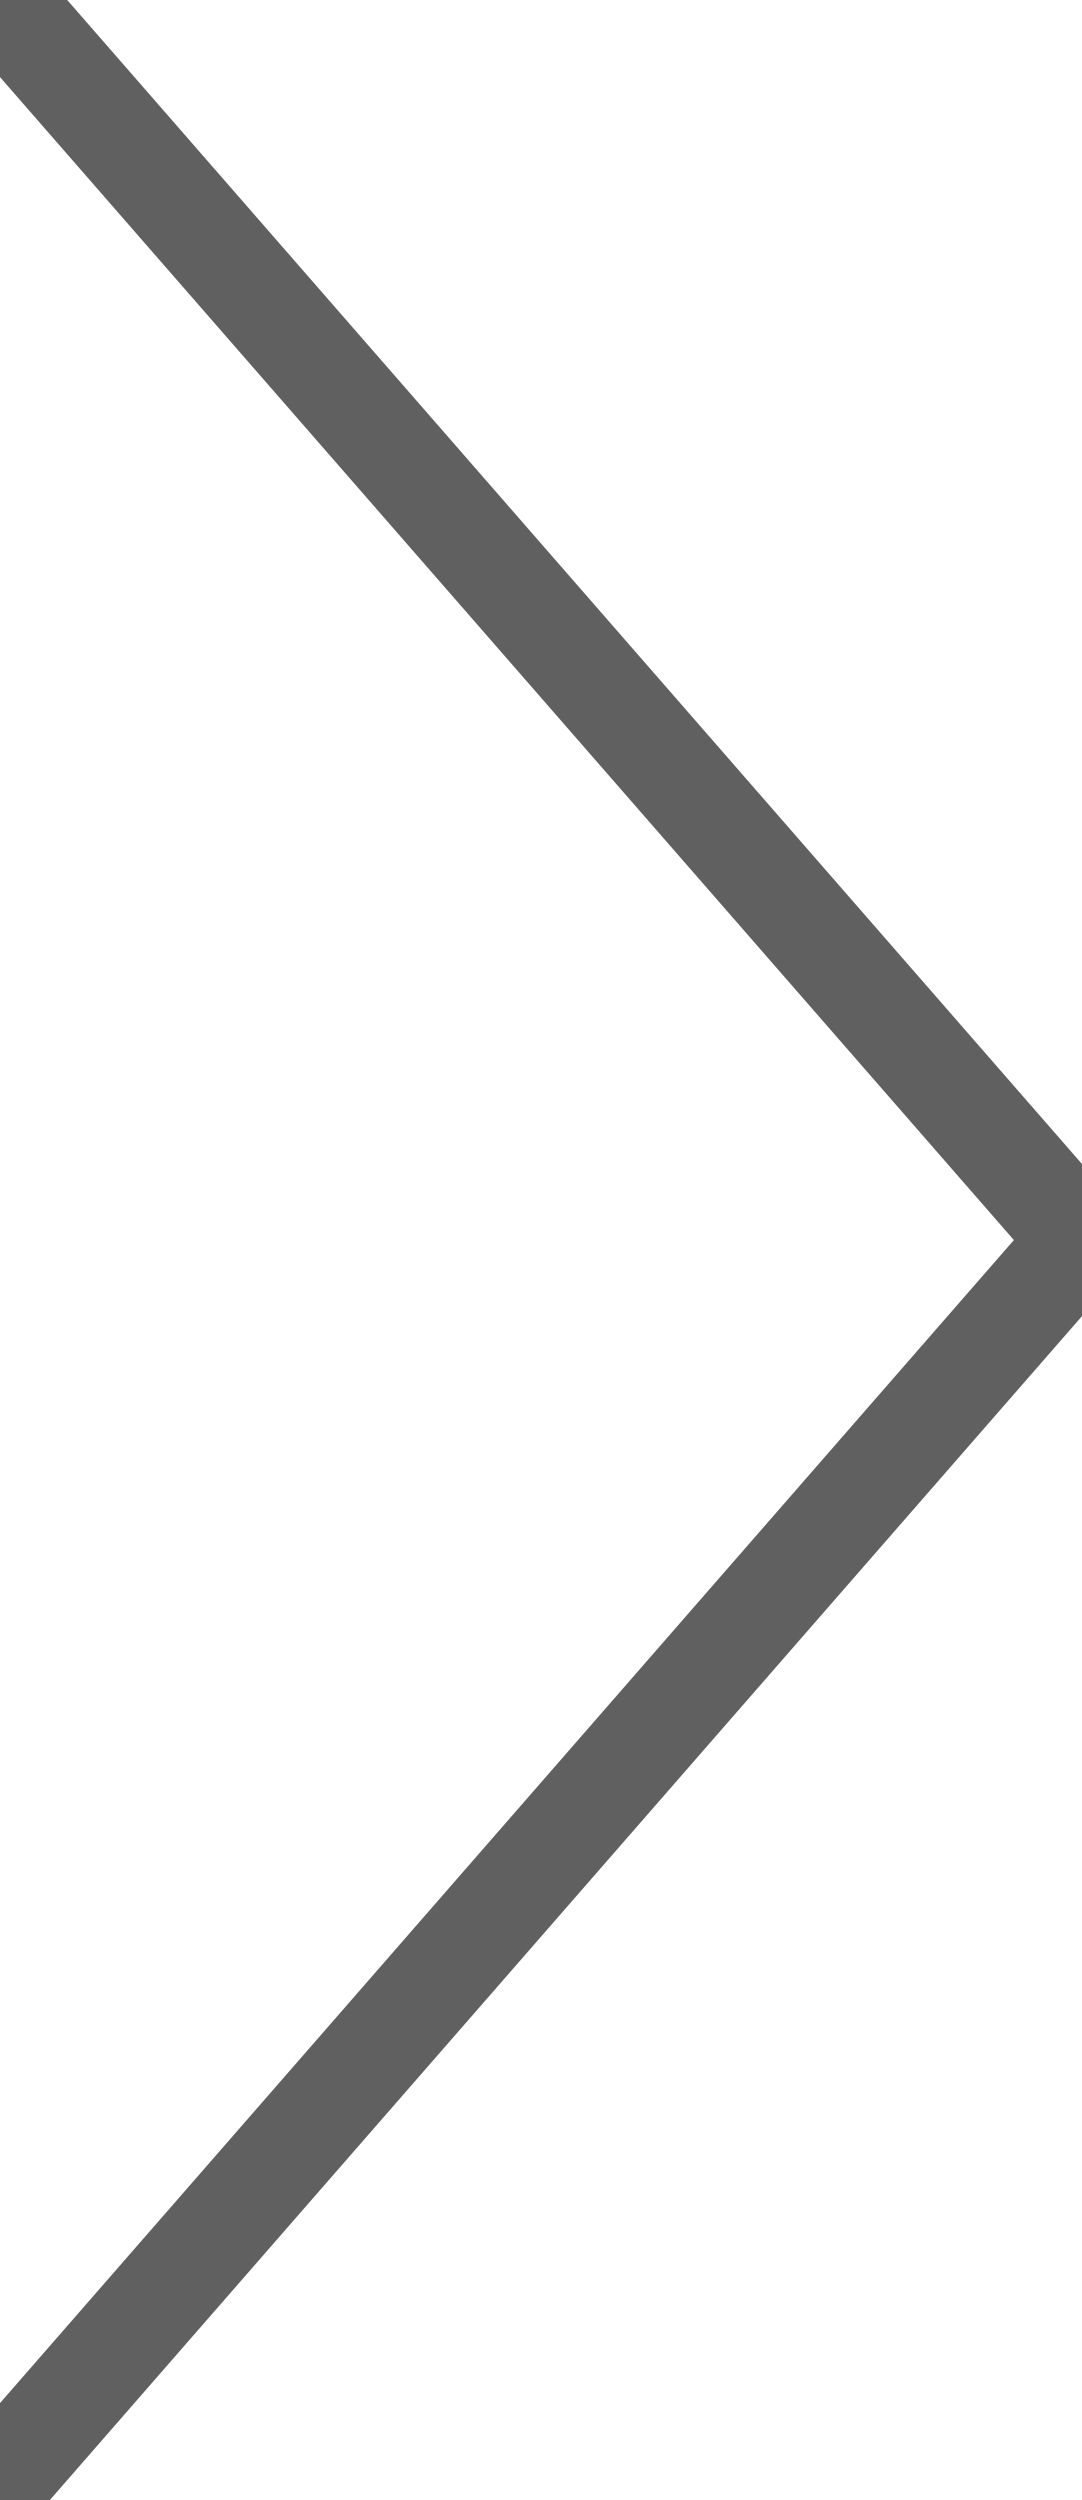
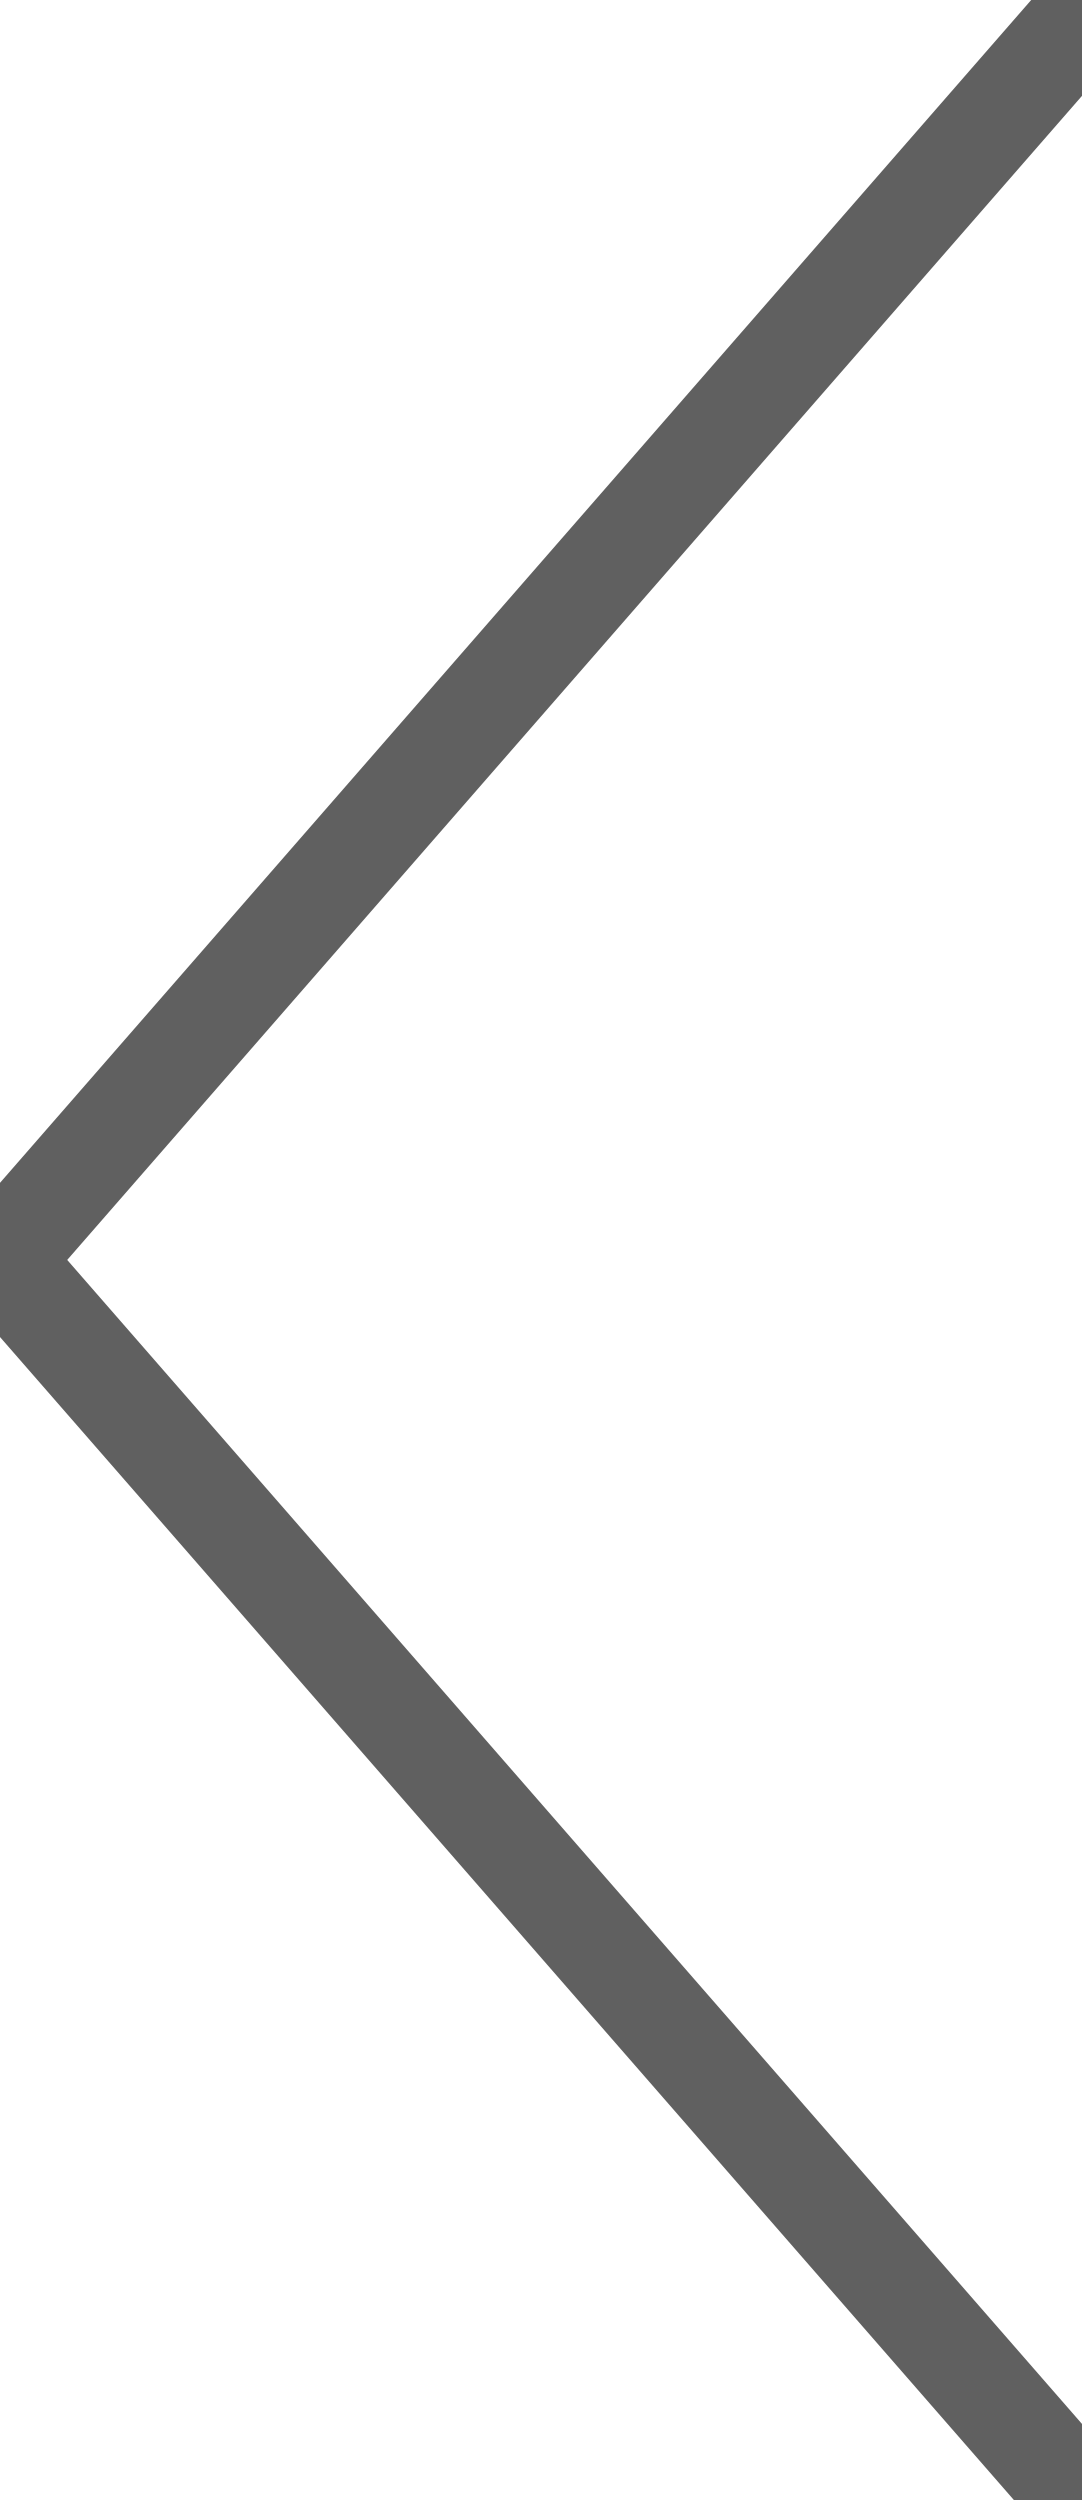
<svg xmlns="http://www.w3.org/2000/svg" width="16" height="37" viewBox="0 0 16 37" fill="none">
-   <path d="M0.565 -0.493C0.293 -0.805 -0.181 -0.838 -0.493 -0.565C-0.805 -0.293 -0.838 0.181 -0.565 0.493L0 0L0.565 -0.493ZM16 18.353L16.565 18.846C16.812 18.564 16.812 18.143 16.565 17.86L16 18.353ZM-0.565 36.214C-0.838 36.526 -0.805 37 -0.493 37.272C-0.181 37.544 0.293 37.511 0.565 37.199L0 36.706L-0.565 36.214ZM0 0L-0.565 0.493L15.435 18.846L16 18.353L16.565 17.86L0.565 -0.493L0 0ZM16 18.353L15.435 17.86L-0.565 36.214L0 36.706L0.565 37.199L16.565 18.846L16 18.353Z" fill="#606060" />
+   <g transform="rotate(180 8 18.5)">
+     <path d="M0.565 -0.493C0.293 -0.805 -0.181 -0.838 -0.493 -0.565C-0.805 -0.293 -0.838 0.181 -0.565 0.493L0 0L0.565 -0.493ZM16 18.353L16.565 18.846C16.812 18.564 16.812 18.143 16.565 17.86L16 18.353ZM-0.565 36.214C-0.838 36.526 -0.805 37 -0.493 37.272C-0.181 37.544 0.293 37.511 0.565 37.199L0 36.706L-0.565 36.214ZM0 0L-0.565 0.493L15.435 18.846L16 18.353L16.565 17.86L0.565 -0.493L0 0ZM16 18.353L15.435 17.86L-0.565 36.214L0 36.706L0.565 37.199L16.565 18.846L16 18.353Z" fill="#606060" />
+   </g>
</svg>
